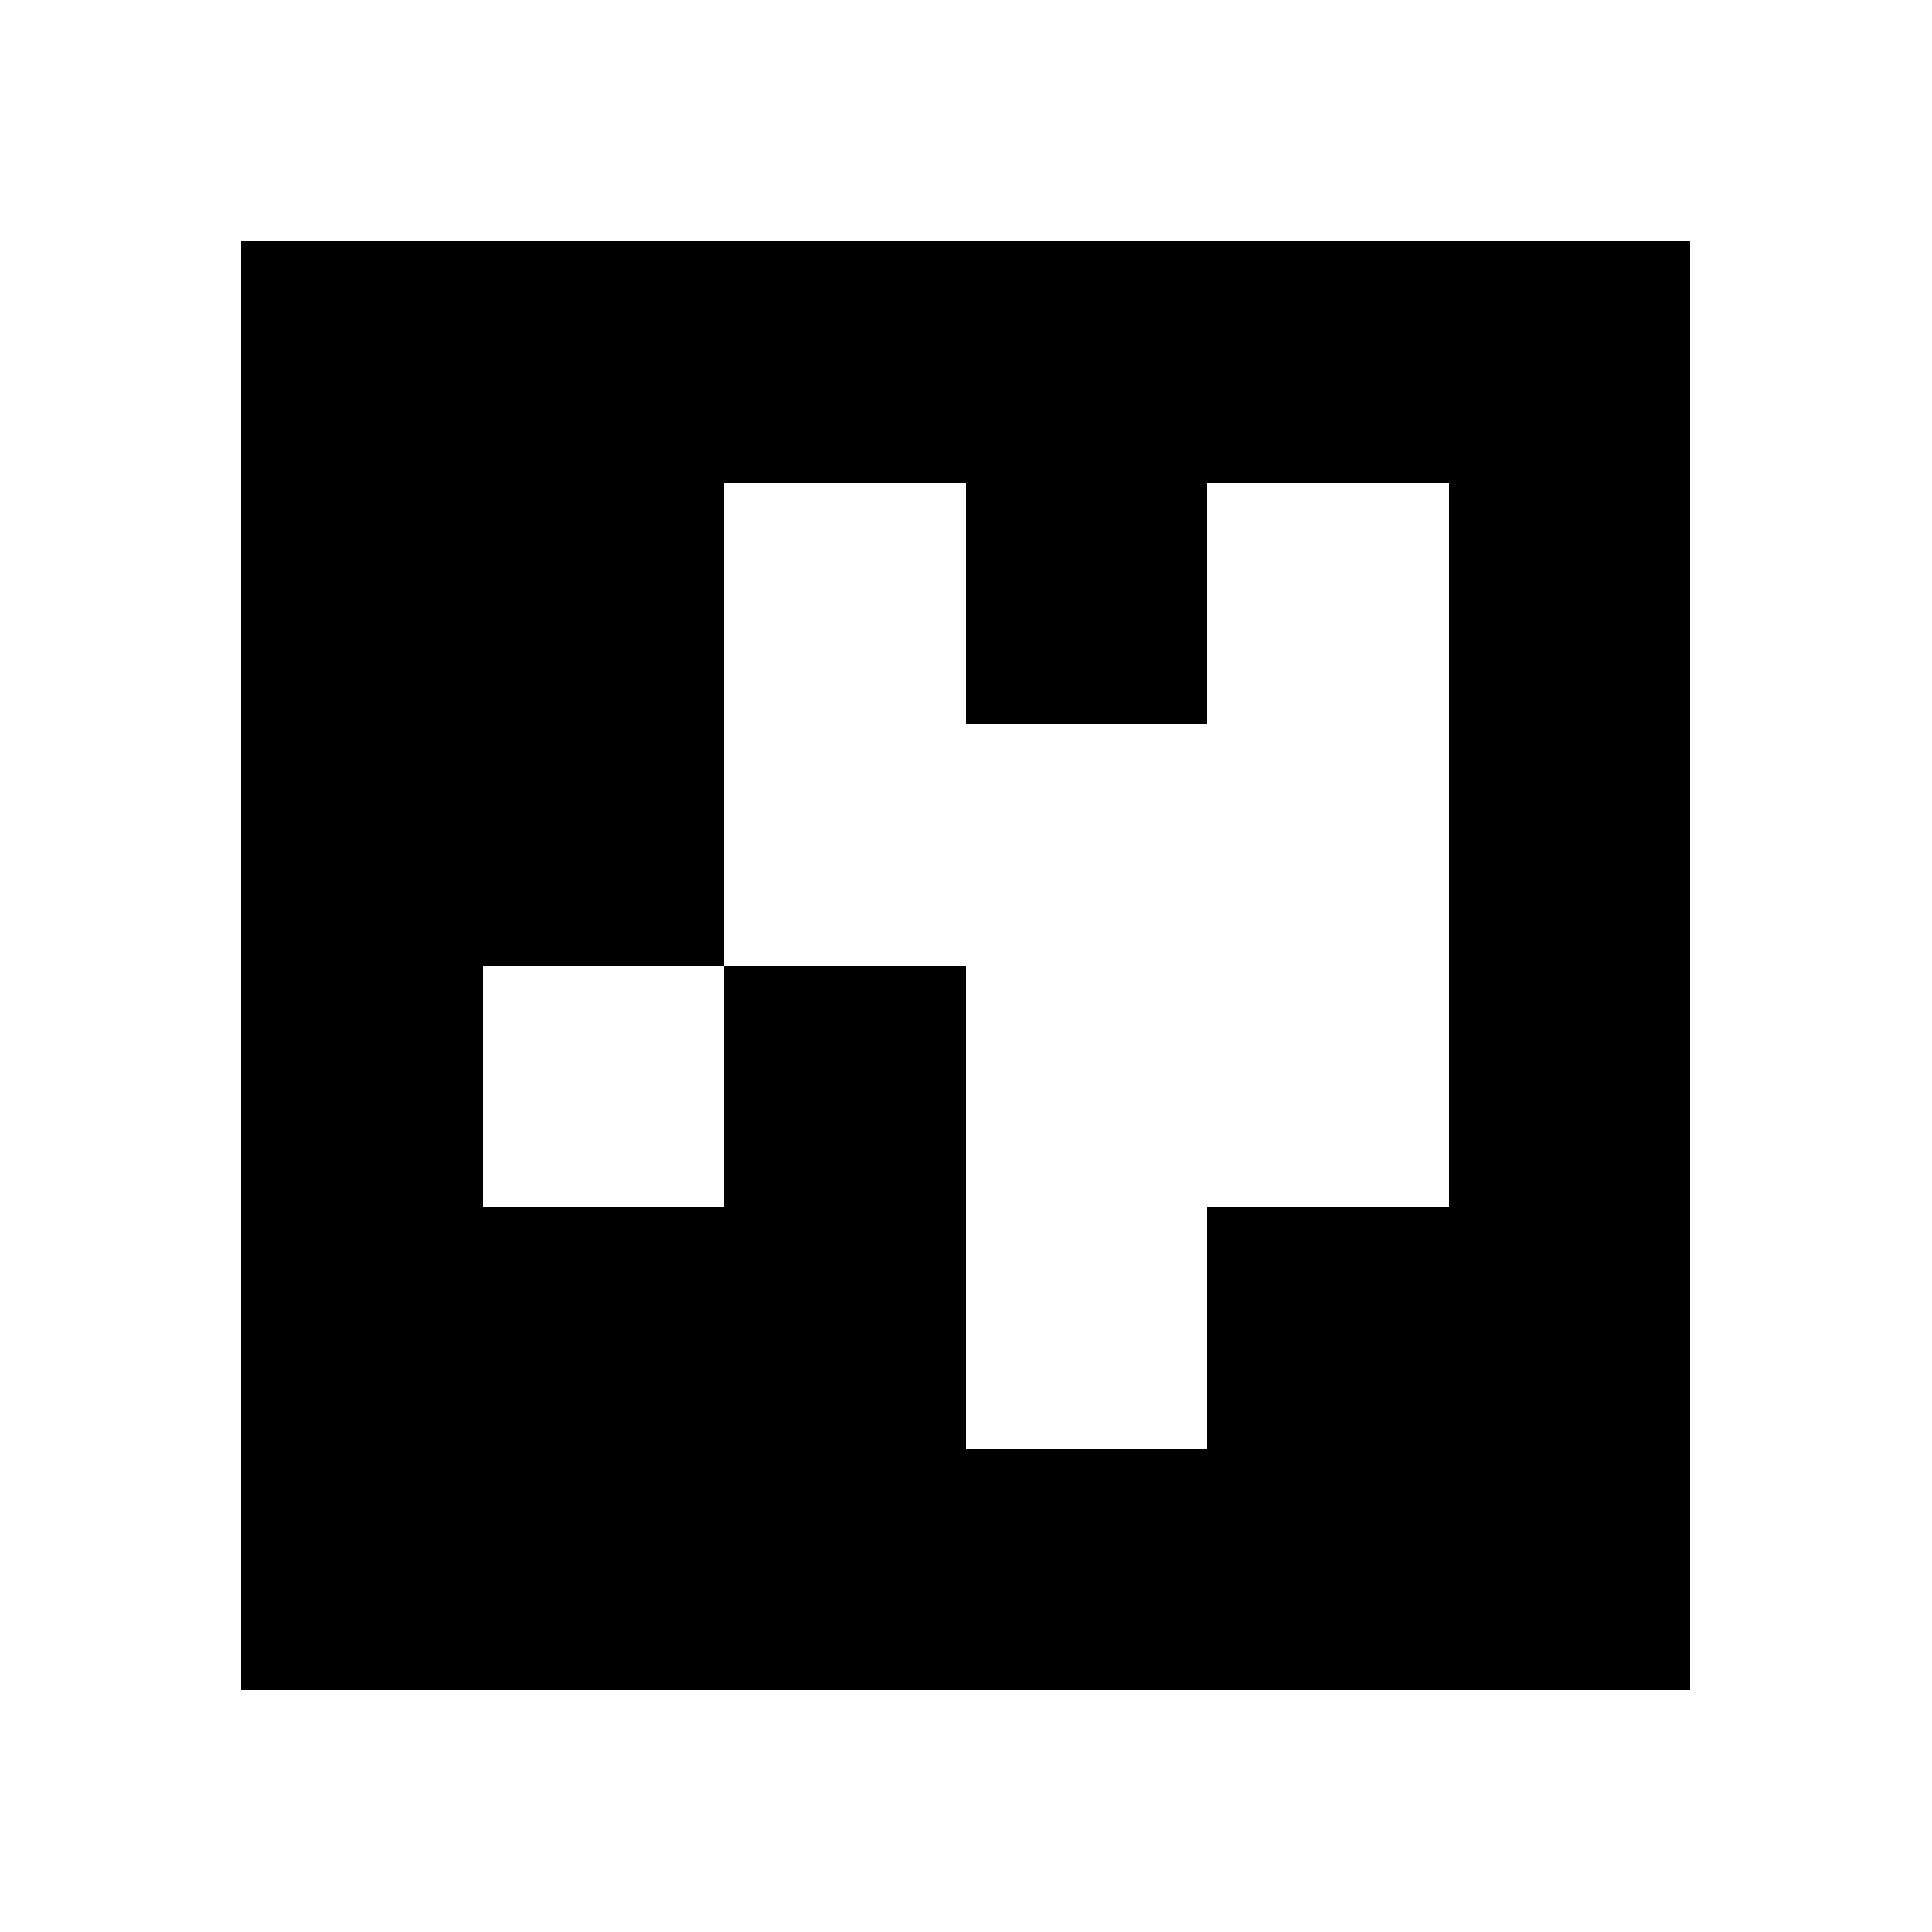
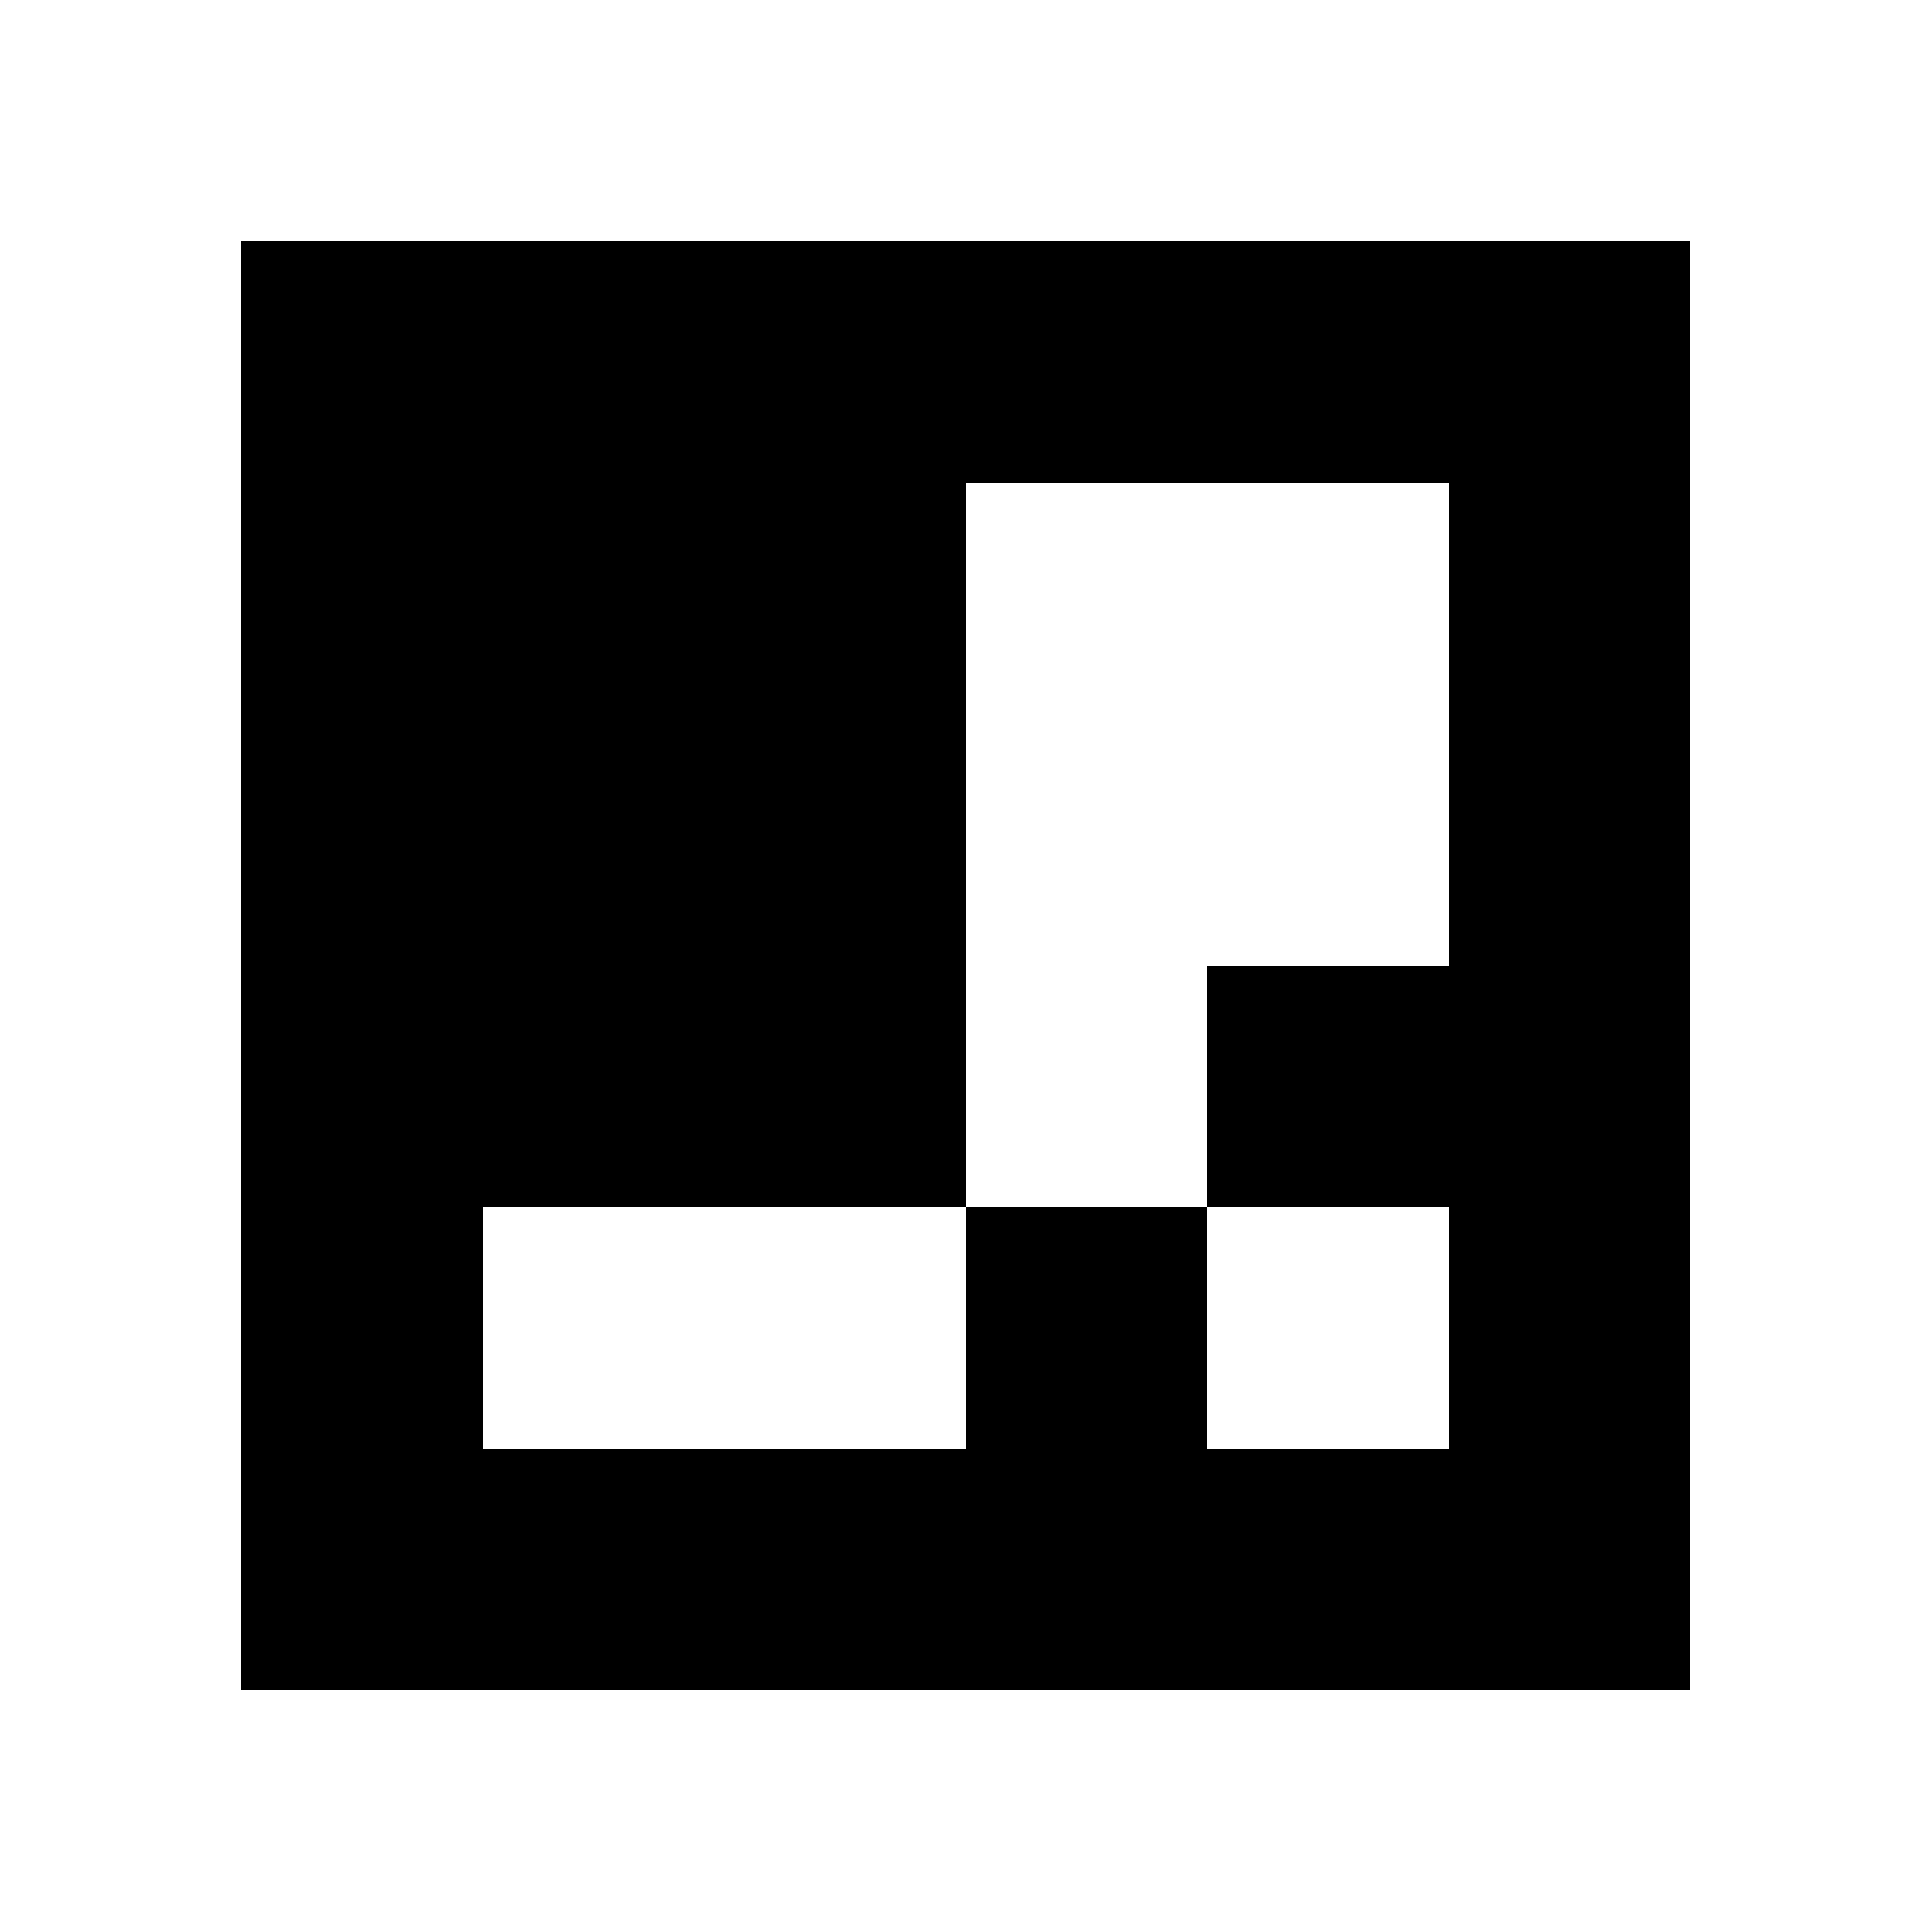
- <svg xmlns="http://www.w3.org/2000/svg" width="46.667mm" height="46.667mm" viewBox="0 0 8 8" shape-rendering="crispEdges">
+ <svg xmlns="http://www.w3.org/2000/svg" width="40.000mm" height="40.000mm" viewBox="0 0 8 8" shape-rendering="crispEdges">
  <rect width="8" height="8" fill="white" />
  <rect x="1" y="1" width="1" height="1" fill="black" />
  <rect x="2" y="1" width="1" height="1" fill="black" />
  <rect x="3" y="1" width="1" height="1" fill="black" />
  <rect x="4" y="1" width="1" height="1" fill="black" />
  <rect x="5" y="1" width="1" height="1" fill="black" />
  <rect x="6" y="1" width="1" height="1" fill="black" />
  <rect x="1" y="2" width="1" height="1" fill="black" />
  <rect x="2" y="2" width="1" height="1" fill="black" />
-   <rect x="4" y="2" width="1" height="1" fill="black" />
+   <rect x="3" y="2" width="1" height="1" fill="black" />
  <rect x="6" y="2" width="1" height="1" fill="black" />
  <rect x="1" y="3" width="1" height="1" fill="black" />
  <rect x="2" y="3" width="1" height="1" fill="black" />
+   <rect x="3" y="3" width="1" height="1" fill="black" />
  <rect x="6" y="3" width="1" height="1" fill="black" />
  <rect x="1" y="4" width="1" height="1" fill="black" />
+   <rect x="2" y="4" width="1" height="1" fill="black" />
  <rect x="3" y="4" width="1" height="1" fill="black" />
+   <rect x="5" y="4" width="1" height="1" fill="black" />
  <rect x="6" y="4" width="1" height="1" fill="black" />
  <rect x="1" y="5" width="1" height="1" fill="black" />
-   <rect x="2" y="5" width="1" height="1" fill="black" />
-   <rect x="3" y="5" width="1" height="1" fill="black" />
-   <rect x="5" y="5" width="1" height="1" fill="black" />
+   <rect x="4" y="5" width="1" height="1" fill="black" />
  <rect x="6" y="5" width="1" height="1" fill="black" />
  <rect x="1" y="6" width="1" height="1" fill="black" />
  <rect x="2" y="6" width="1" height="1" fill="black" />
  <rect x="3" y="6" width="1" height="1" fill="black" />
  <rect x="4" y="6" width="1" height="1" fill="black" />
  <rect x="5" y="6" width="1" height="1" fill="black" />
  <rect x="6" y="6" width="1" height="1" fill="black" />
</svg>
